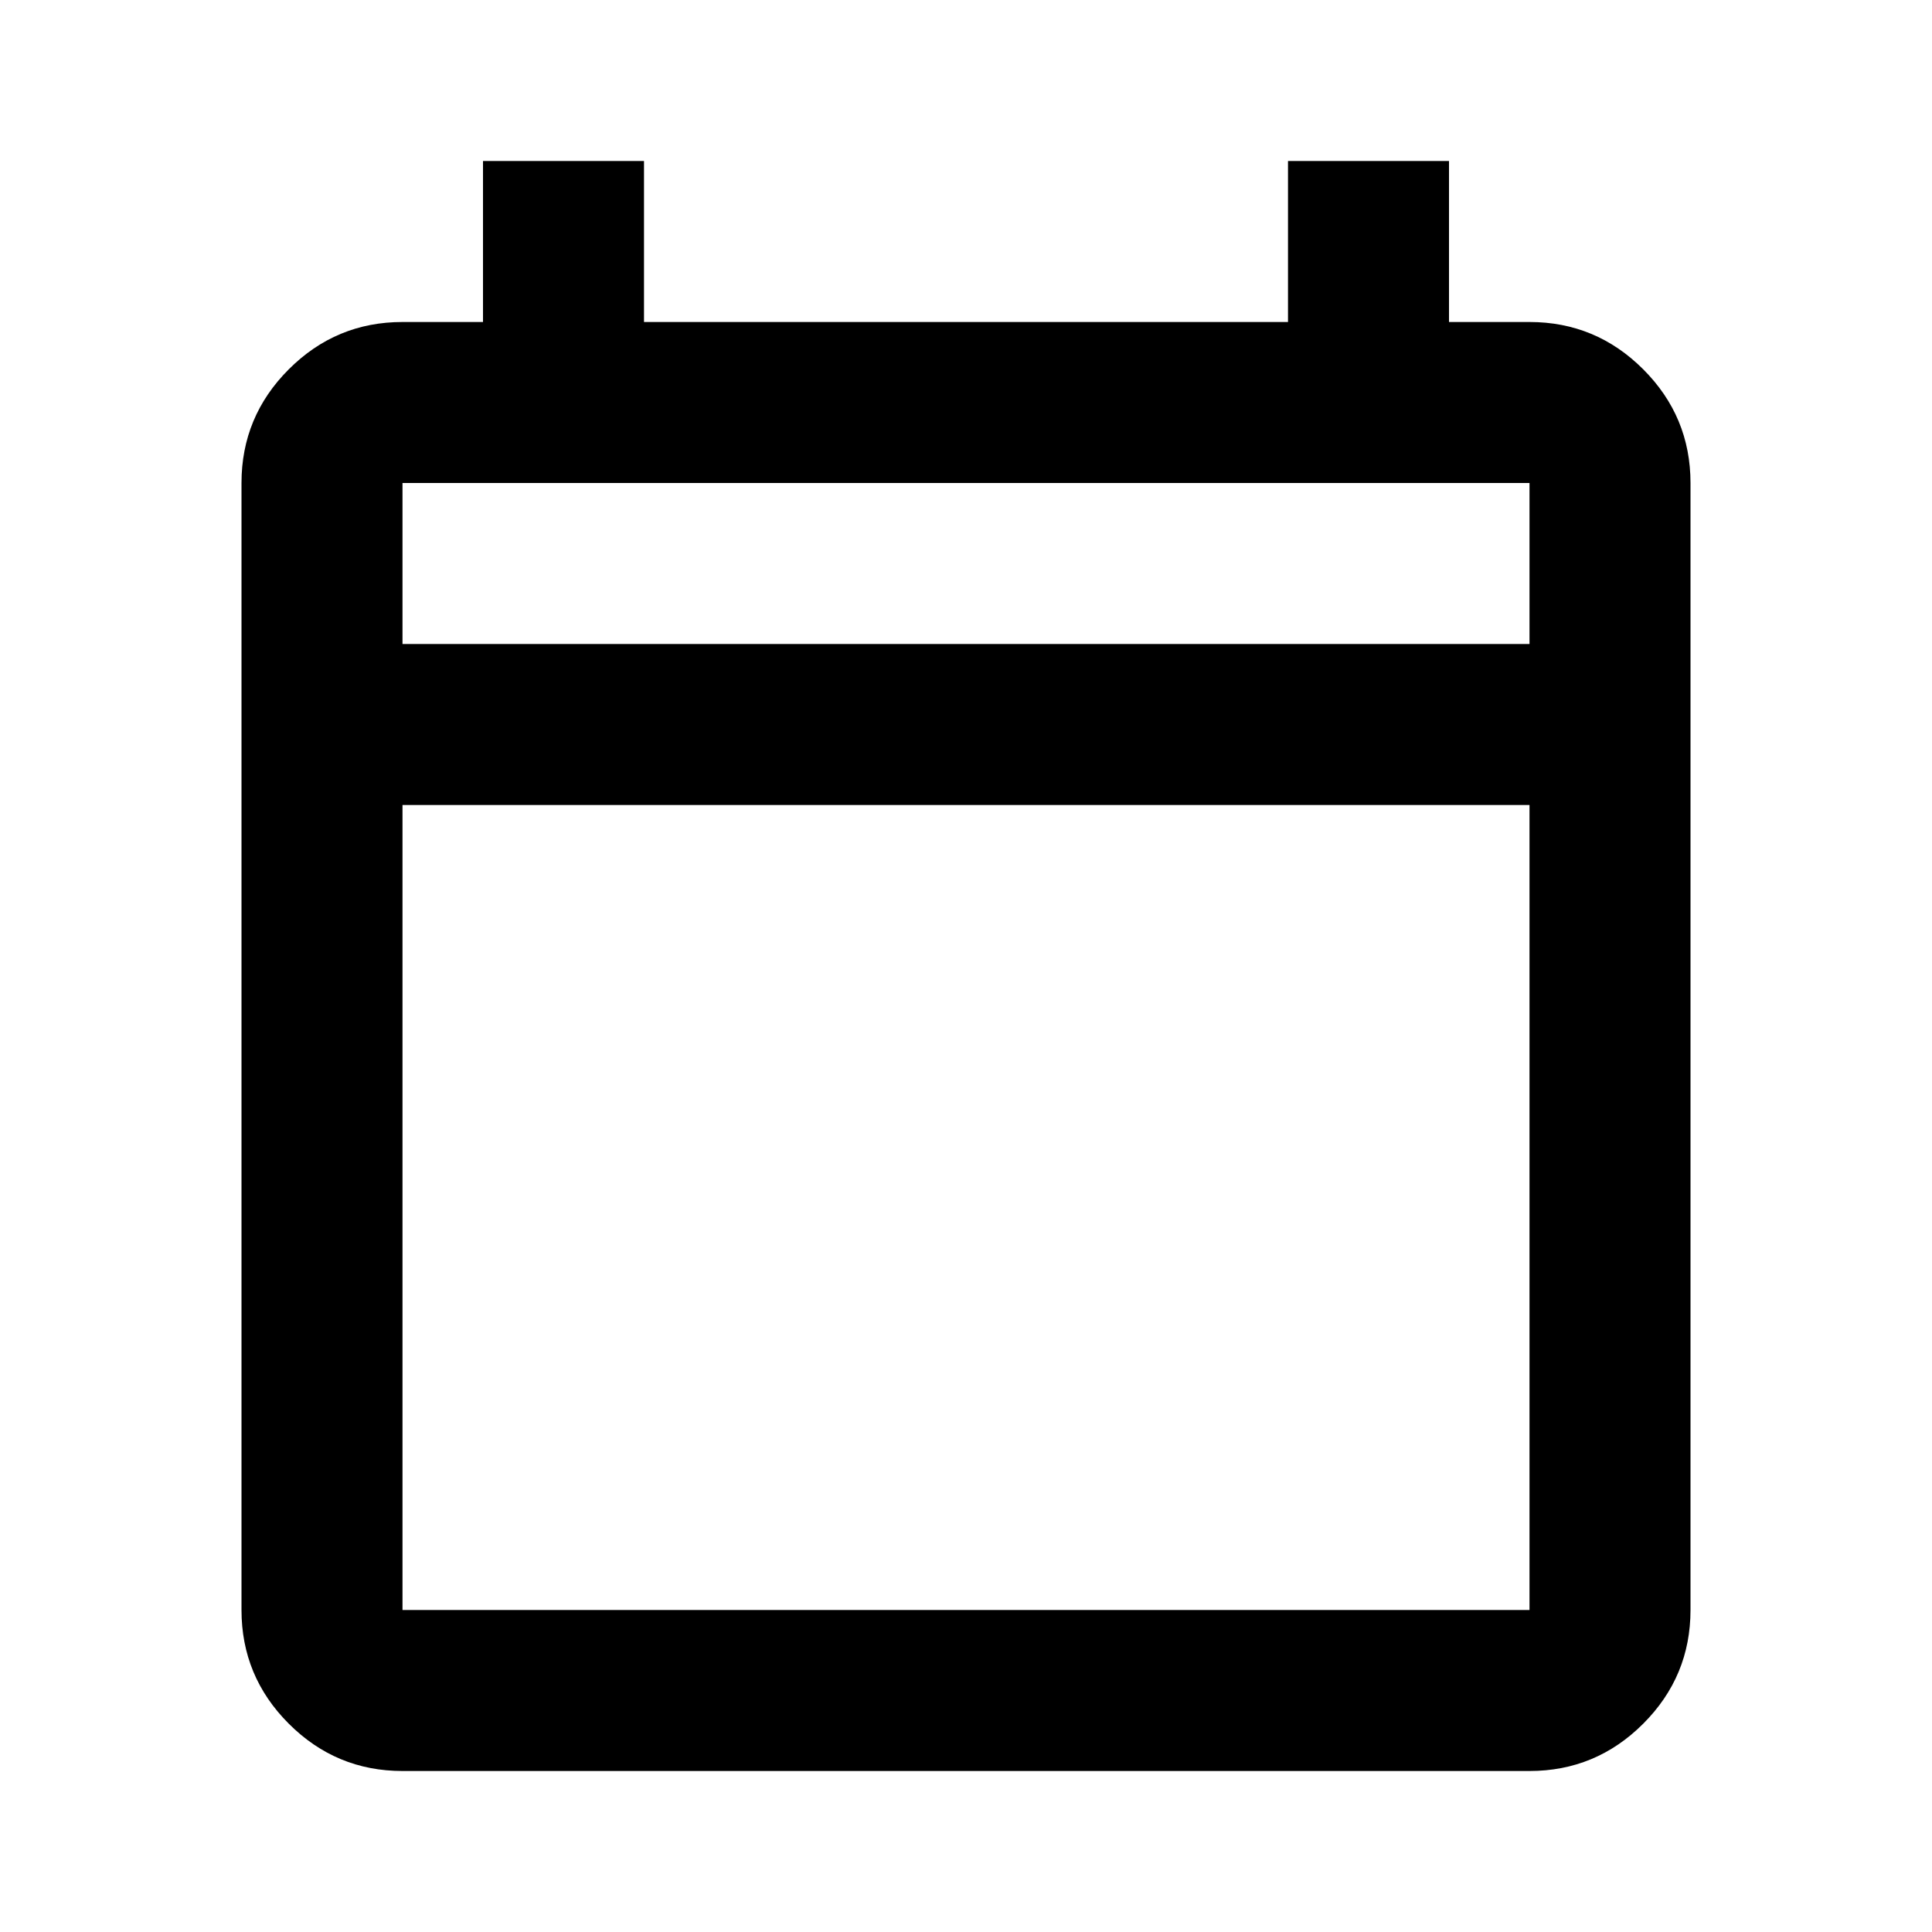
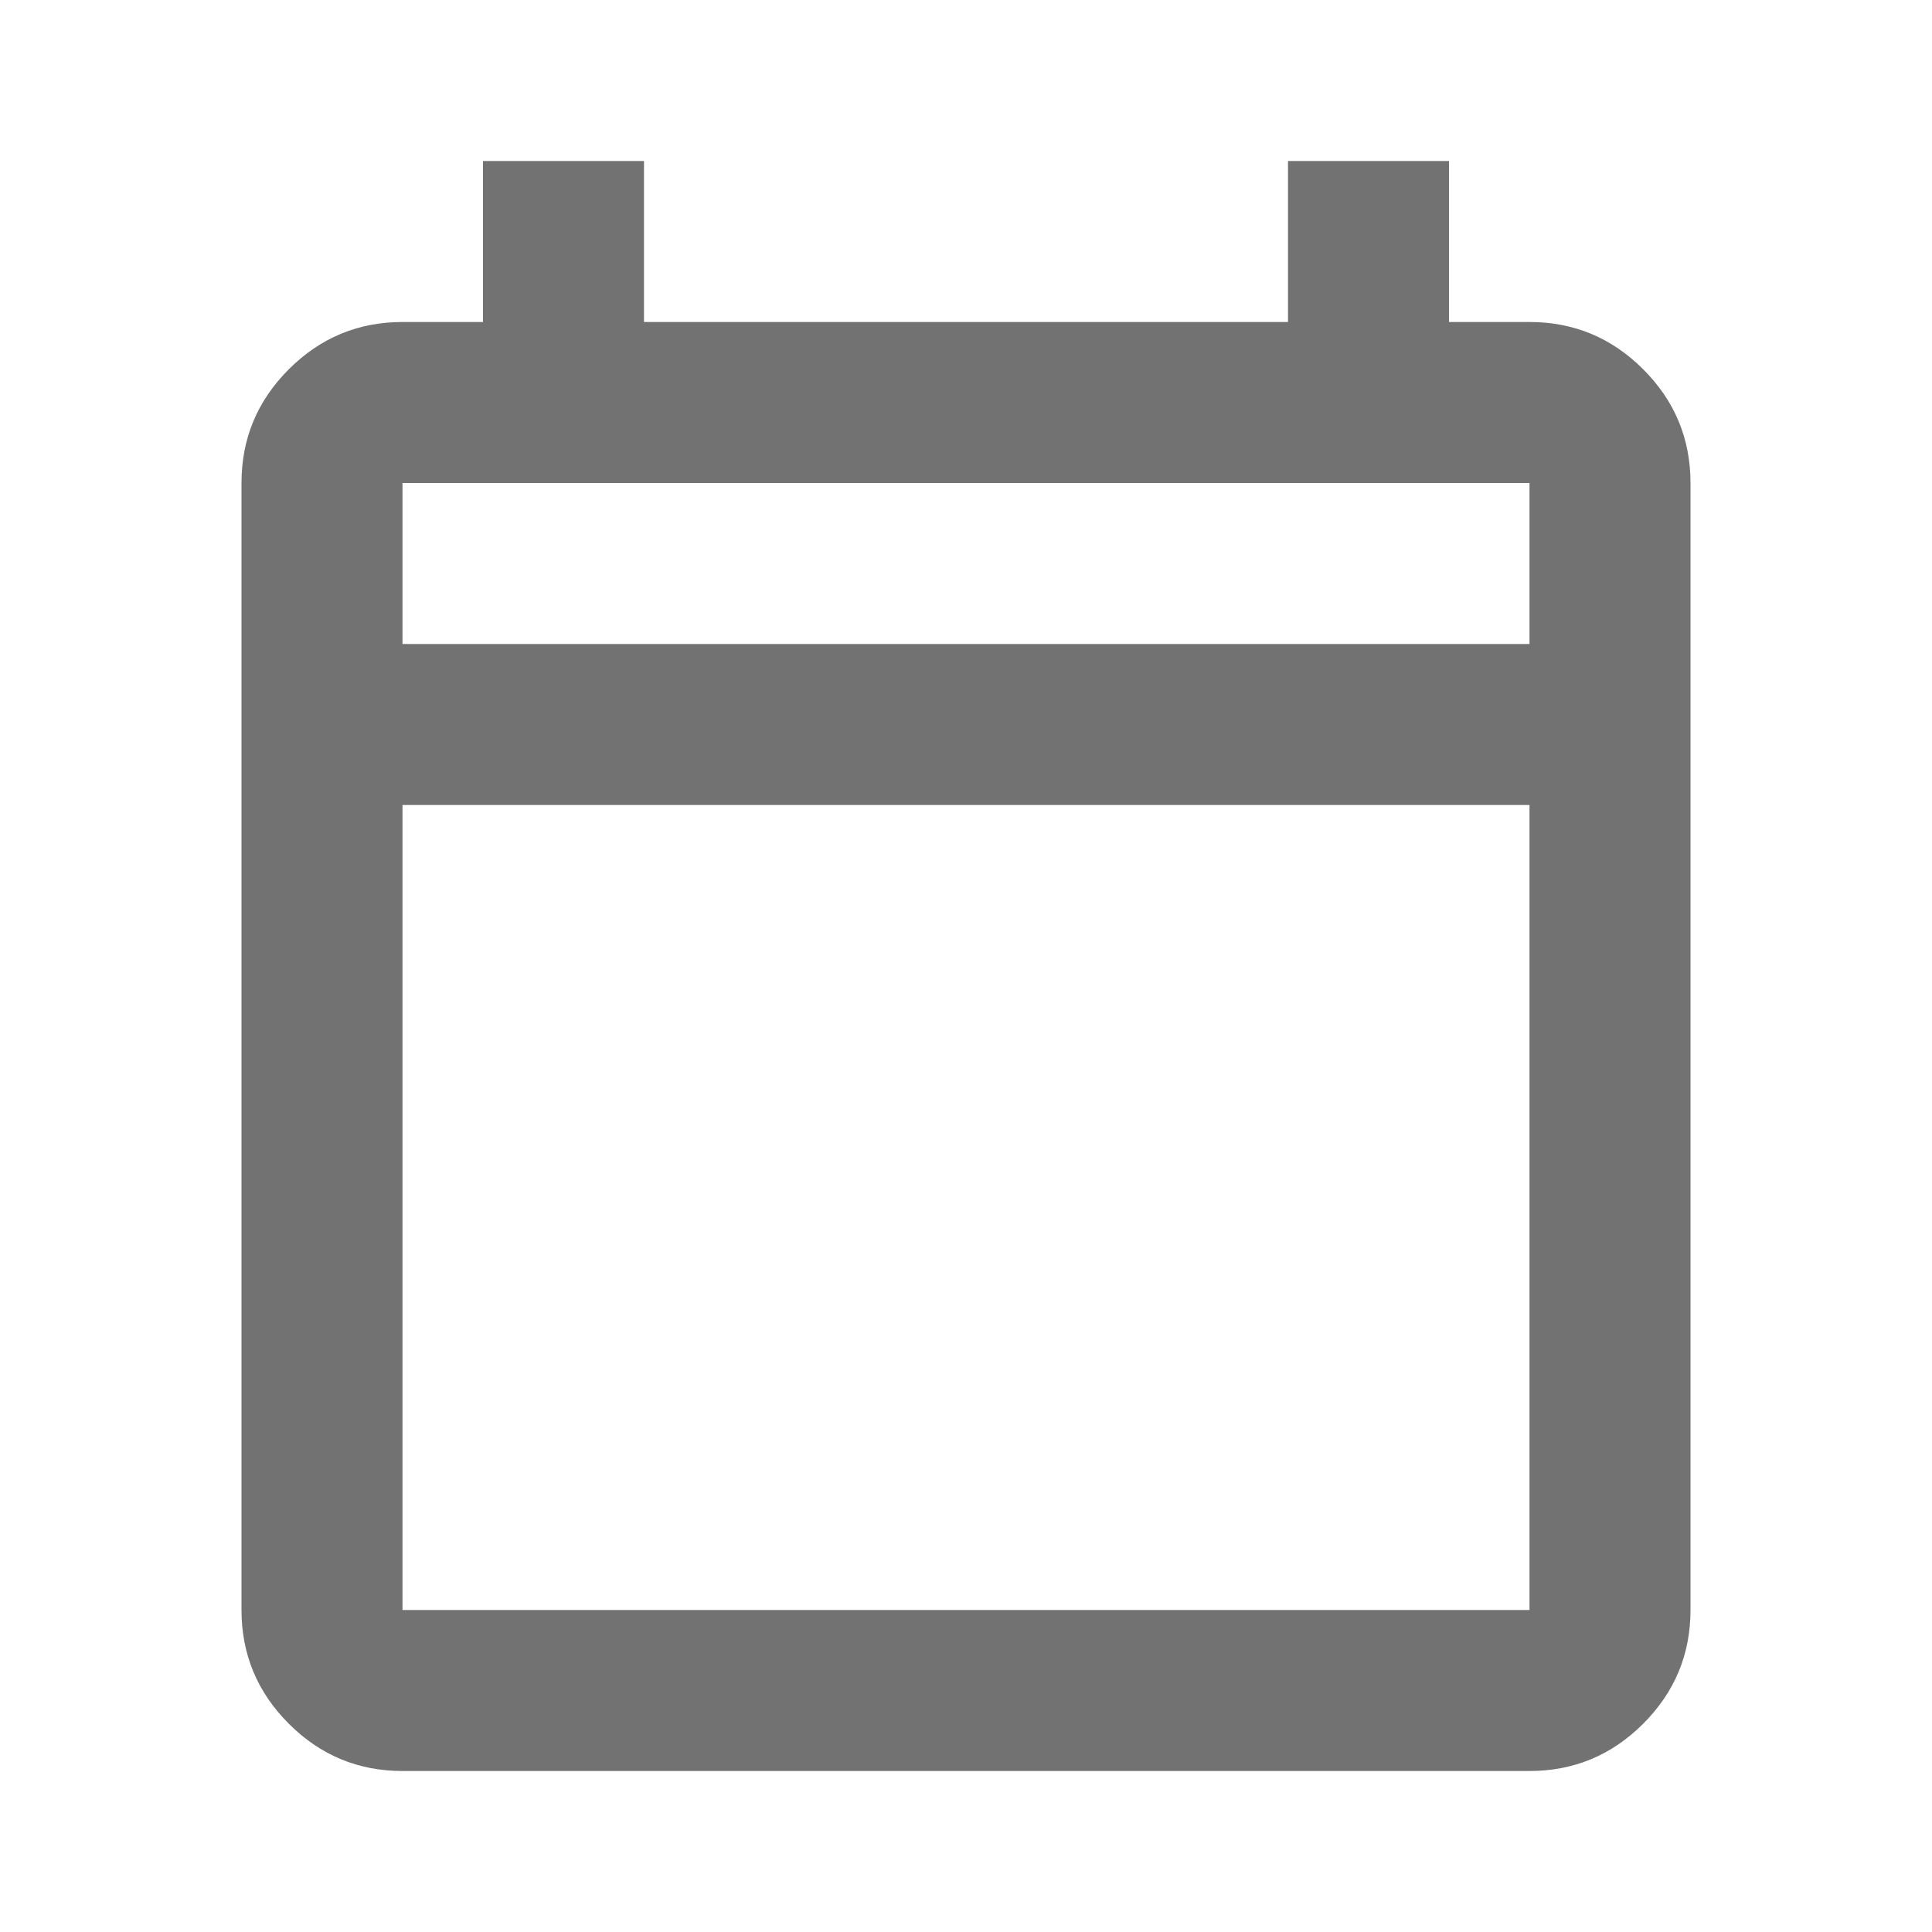
- <svg xmlns="http://www.w3.org/2000/svg" height="24" viewBox="0 -960 960 960" width="24">
+ <svg xmlns="http://www.w3.org/2000/svg" height="24" viewBox="0 -960 960 960" width="24" fill="#727272">
  <path d="M200-80q-33 0-56.5-23.5T120-160v-560q0-33 23.5-56.5T200-800h40v-80h80v80h320v-80h80v80h40q33 0 56.5 23.5T840-720v560q0 33-23.5 56.5T760-80H200Zm0-80h560v-400H200v400Zm0-480h560v-80H200v80Zm0 0v-80 80Z" />
</svg>
